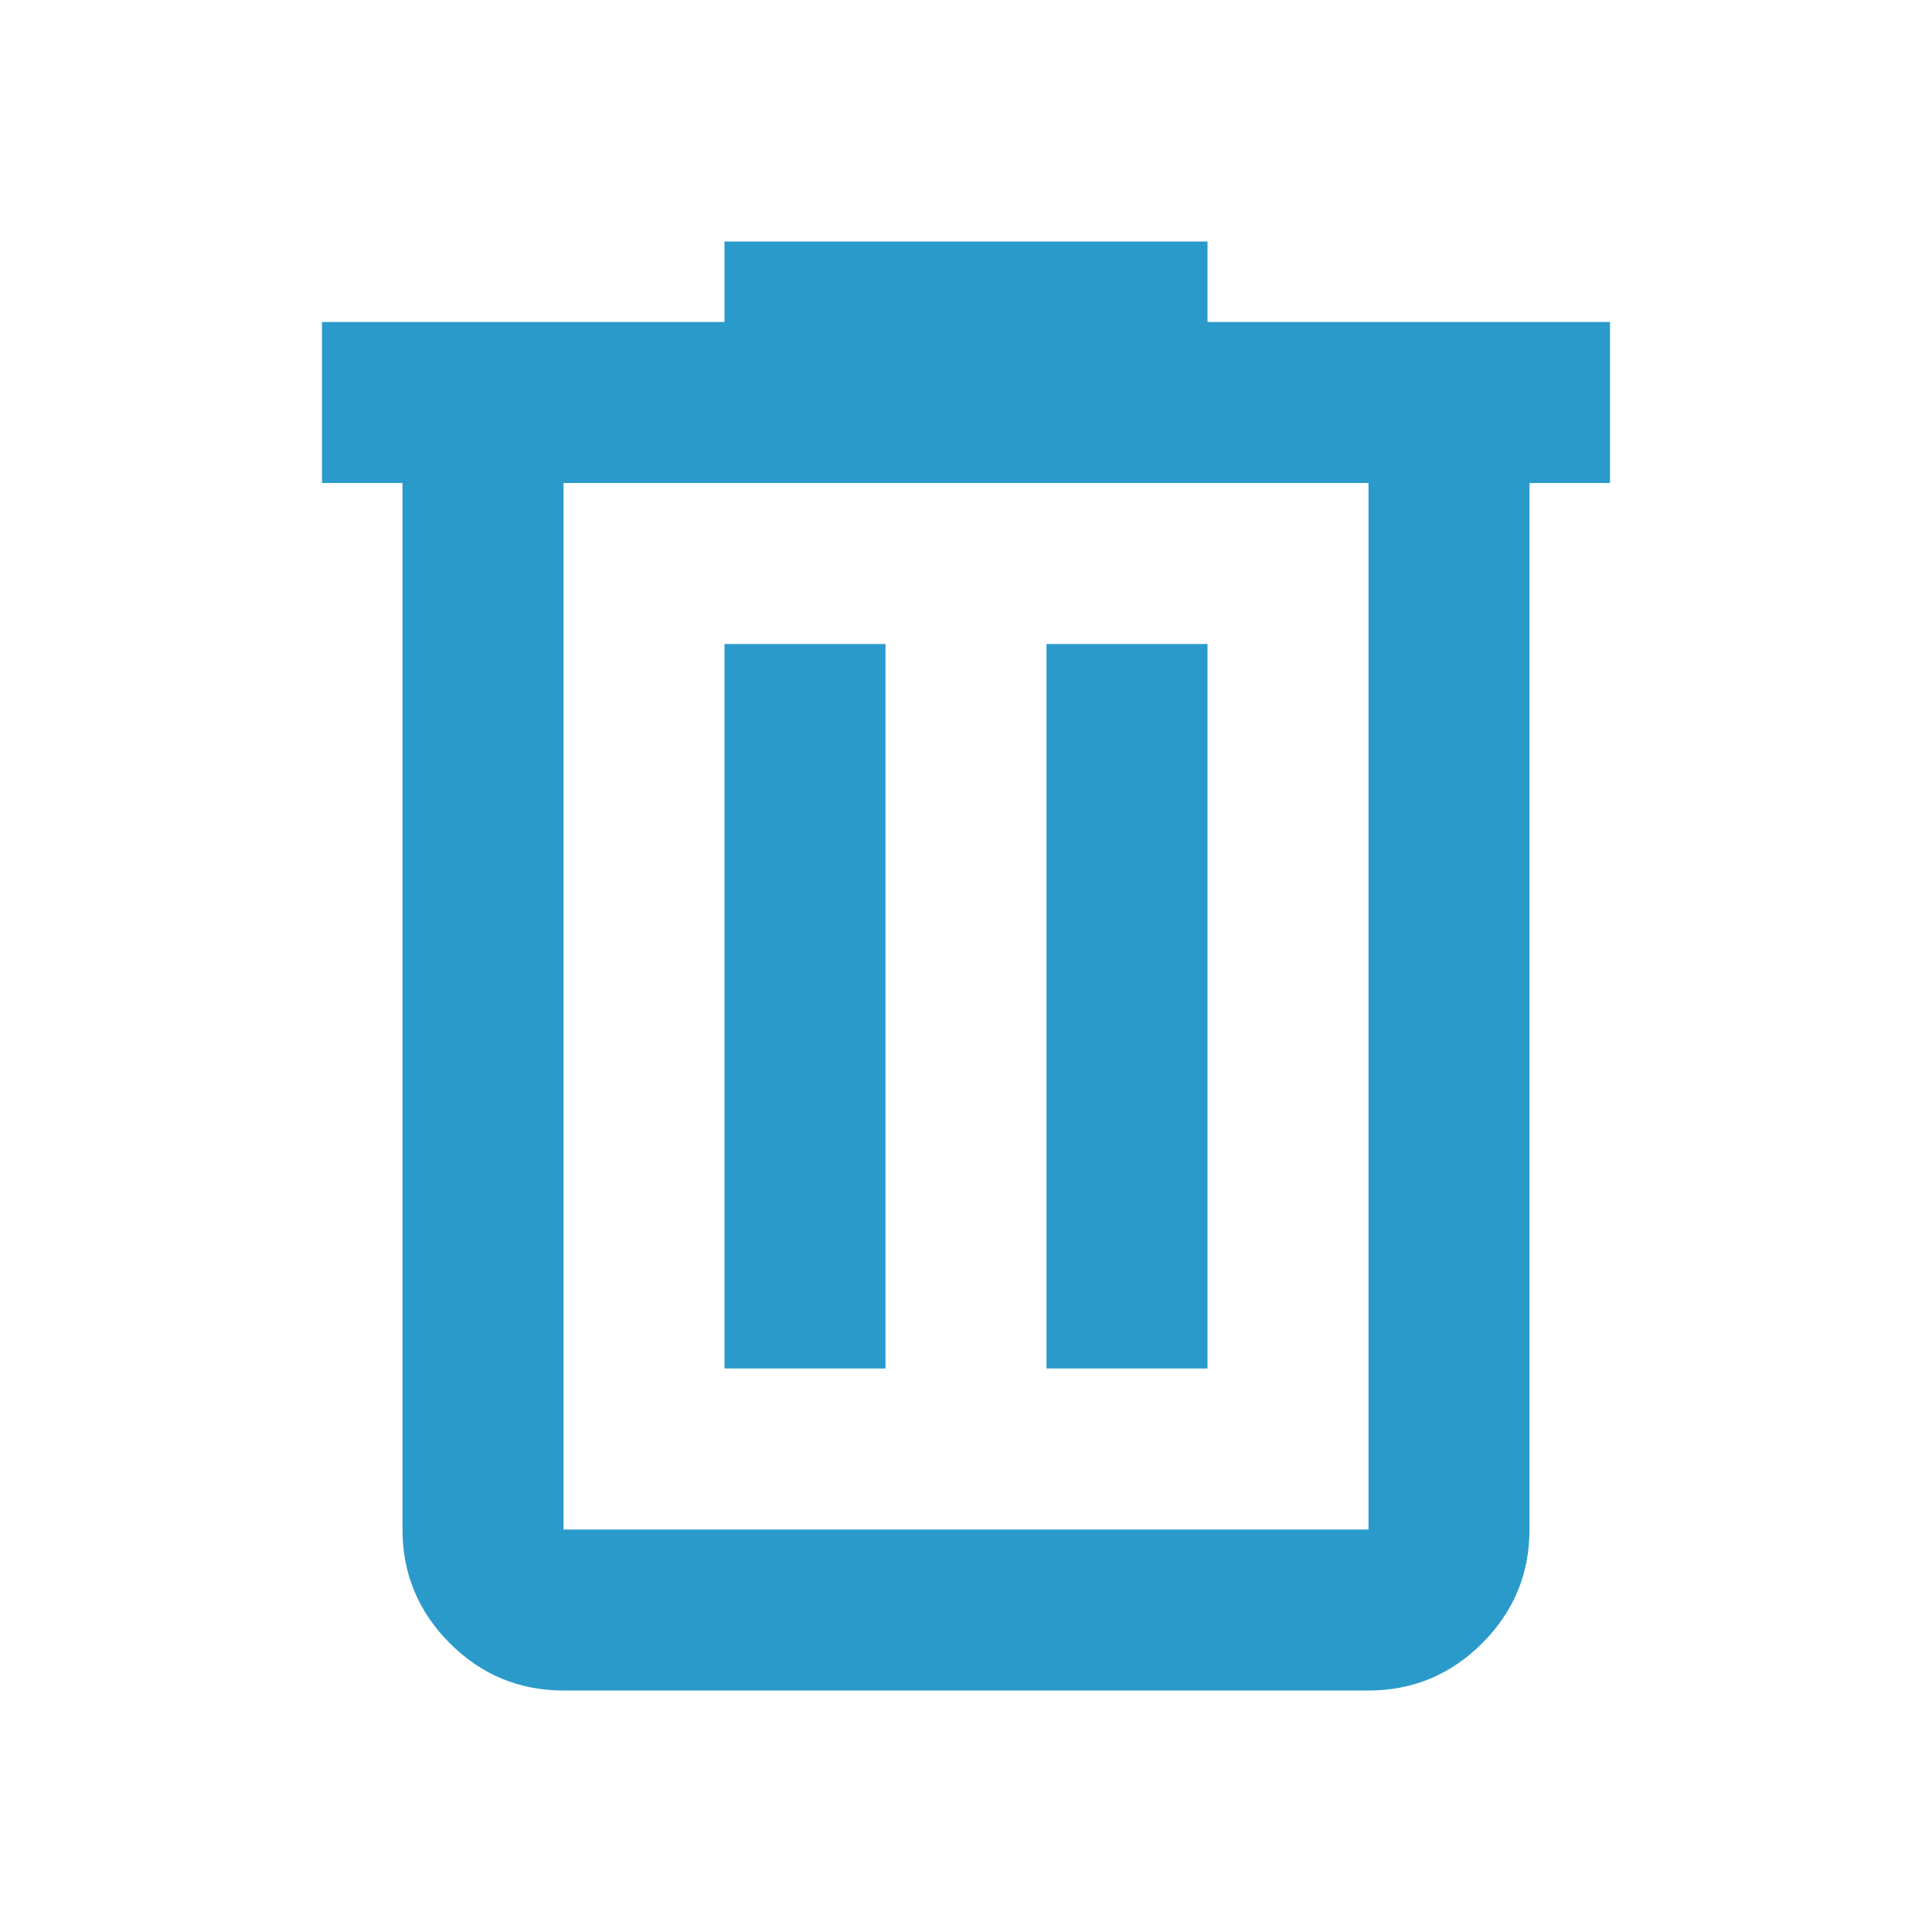
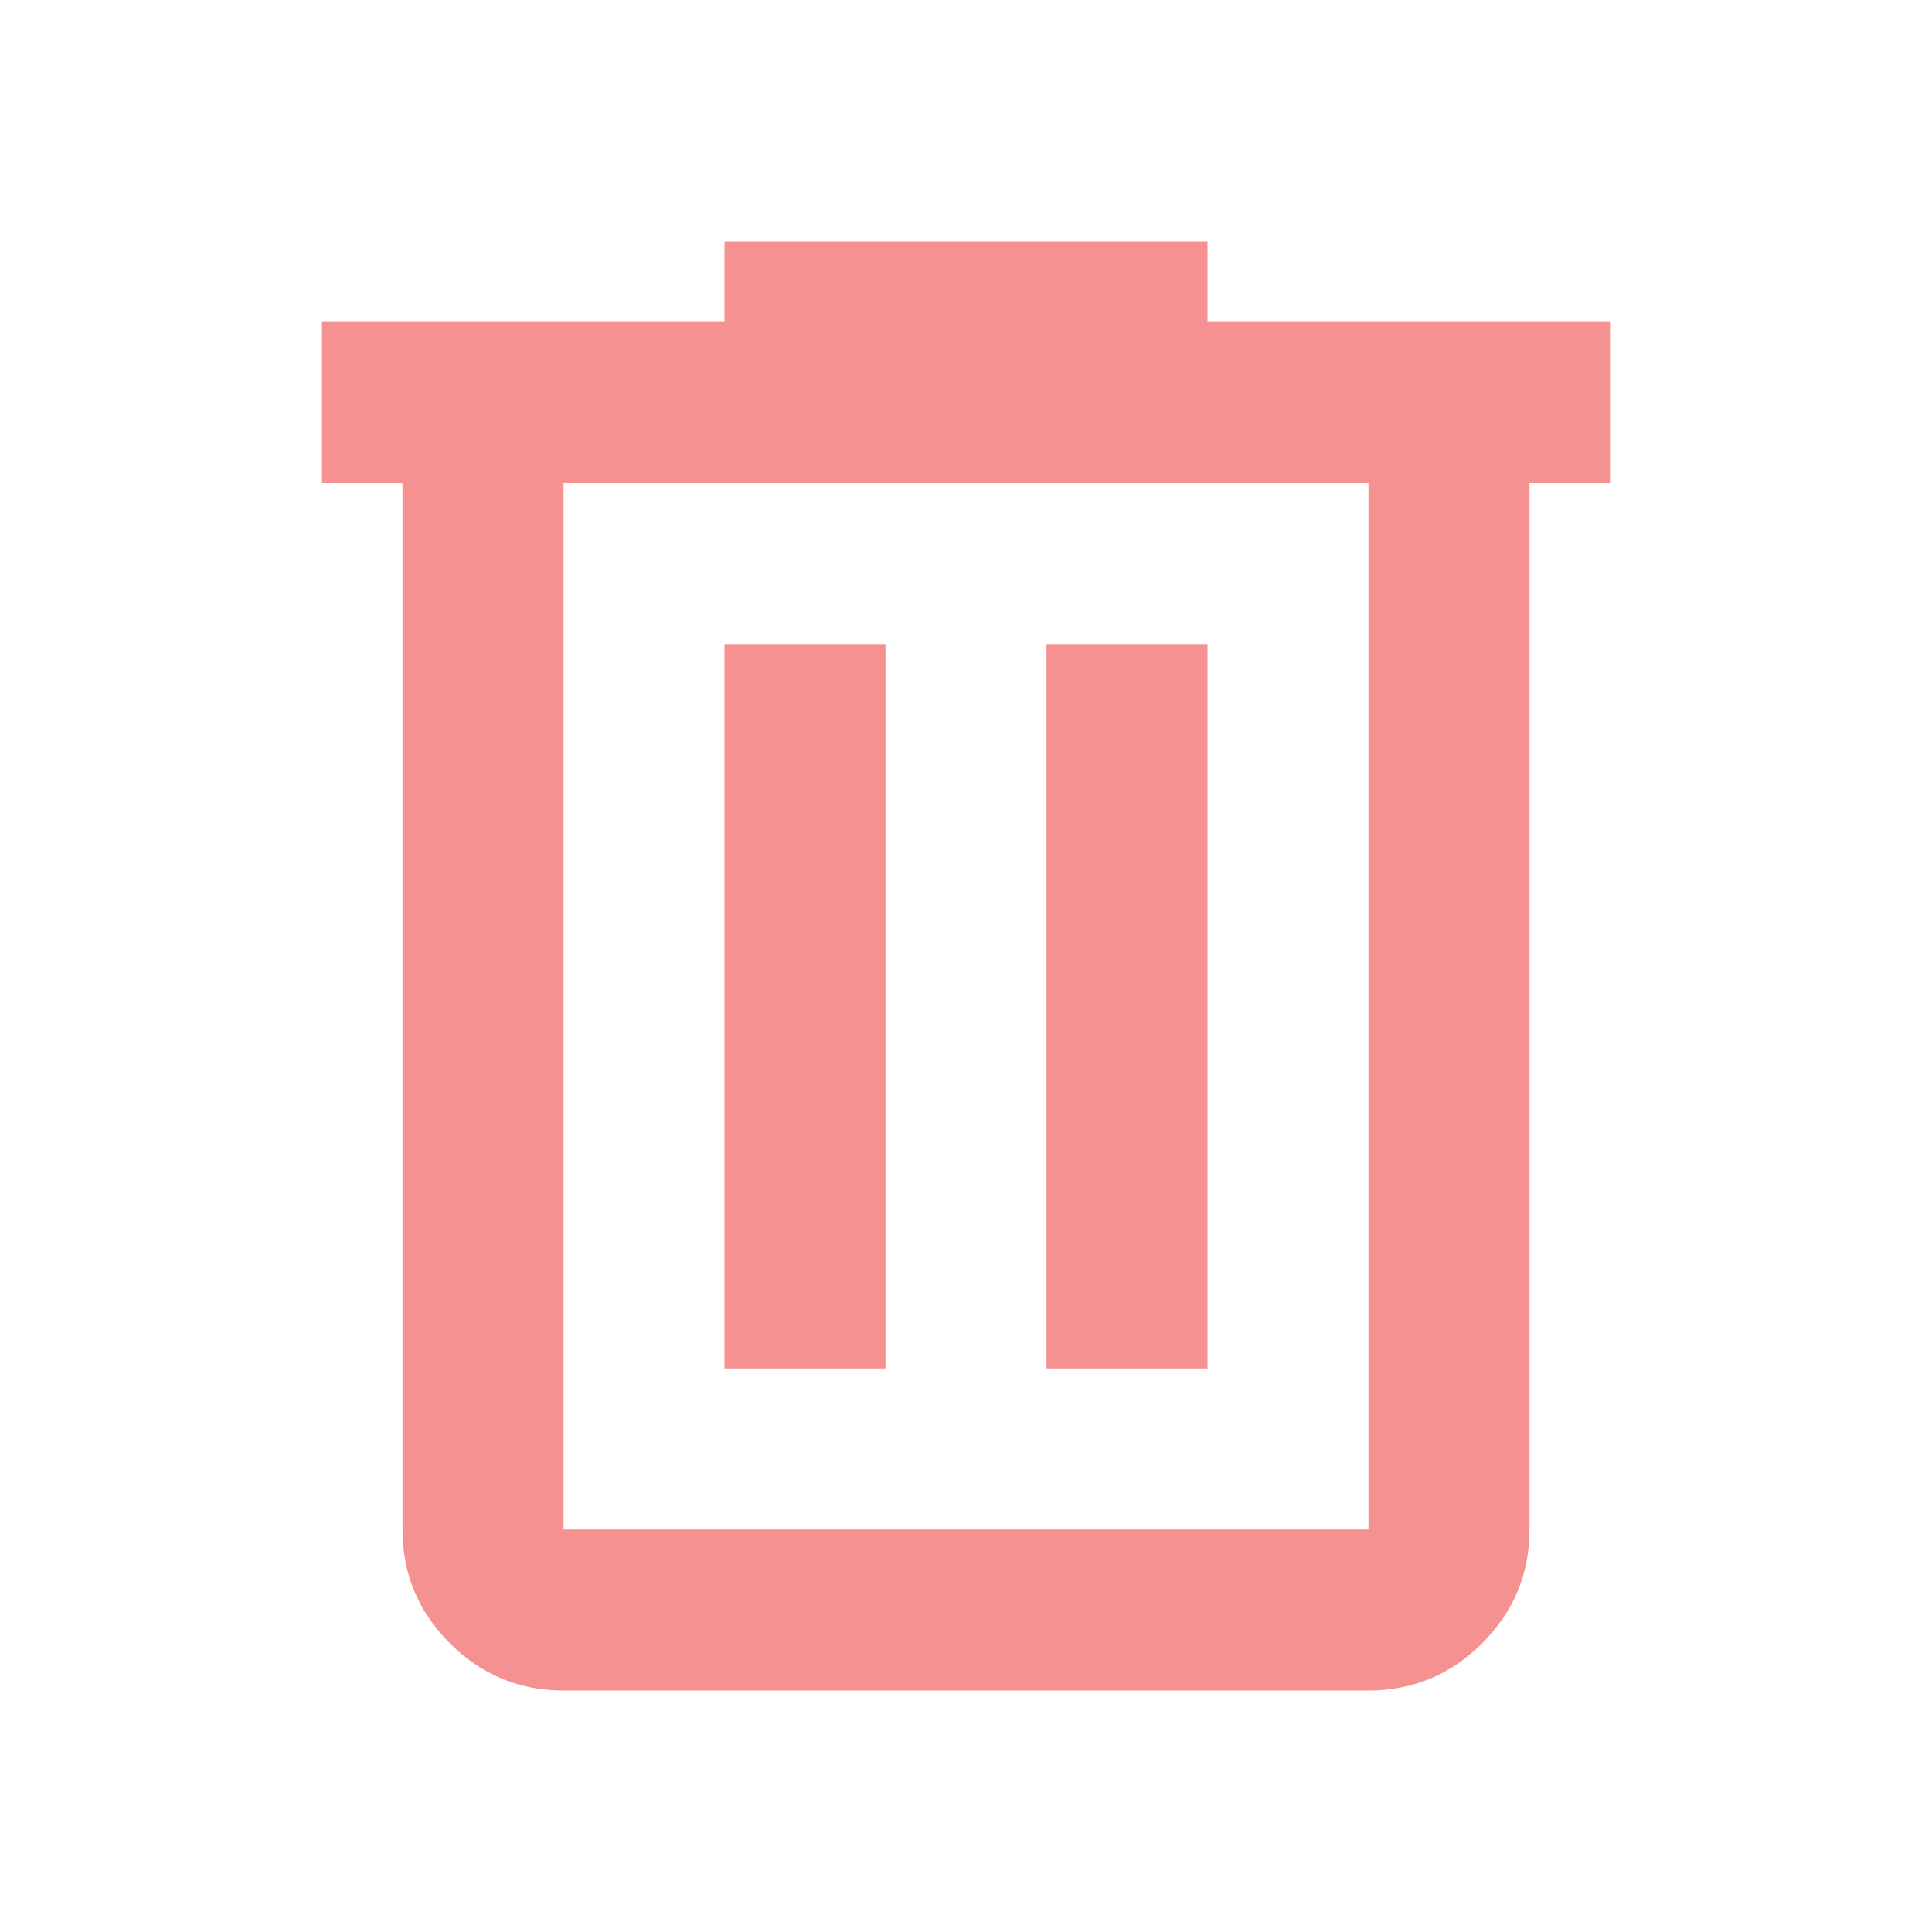
- <svg xmlns="http://www.w3.org/2000/svg" height="24px" viewBox="0 -960 960 960" width="24px" fill="#2A9ACA">
+ <svg xmlns="http://www.w3.org/2000/svg" height="24px" viewBox="0 -960 960 960" width="24px" fill="#f69191">
  <path d="M280-120q-33 0-56.5-23.5T200-200v-520h-40v-80h200v-40h240v40h200v80h-40v520q0 33-23.5 56.5T680-120H280Zm400-600H280v520h400v-520ZM360-280h80v-360h-80v360Zm160 0h80v-360h-80v360ZM280-720v520-520Z" />
</svg>
